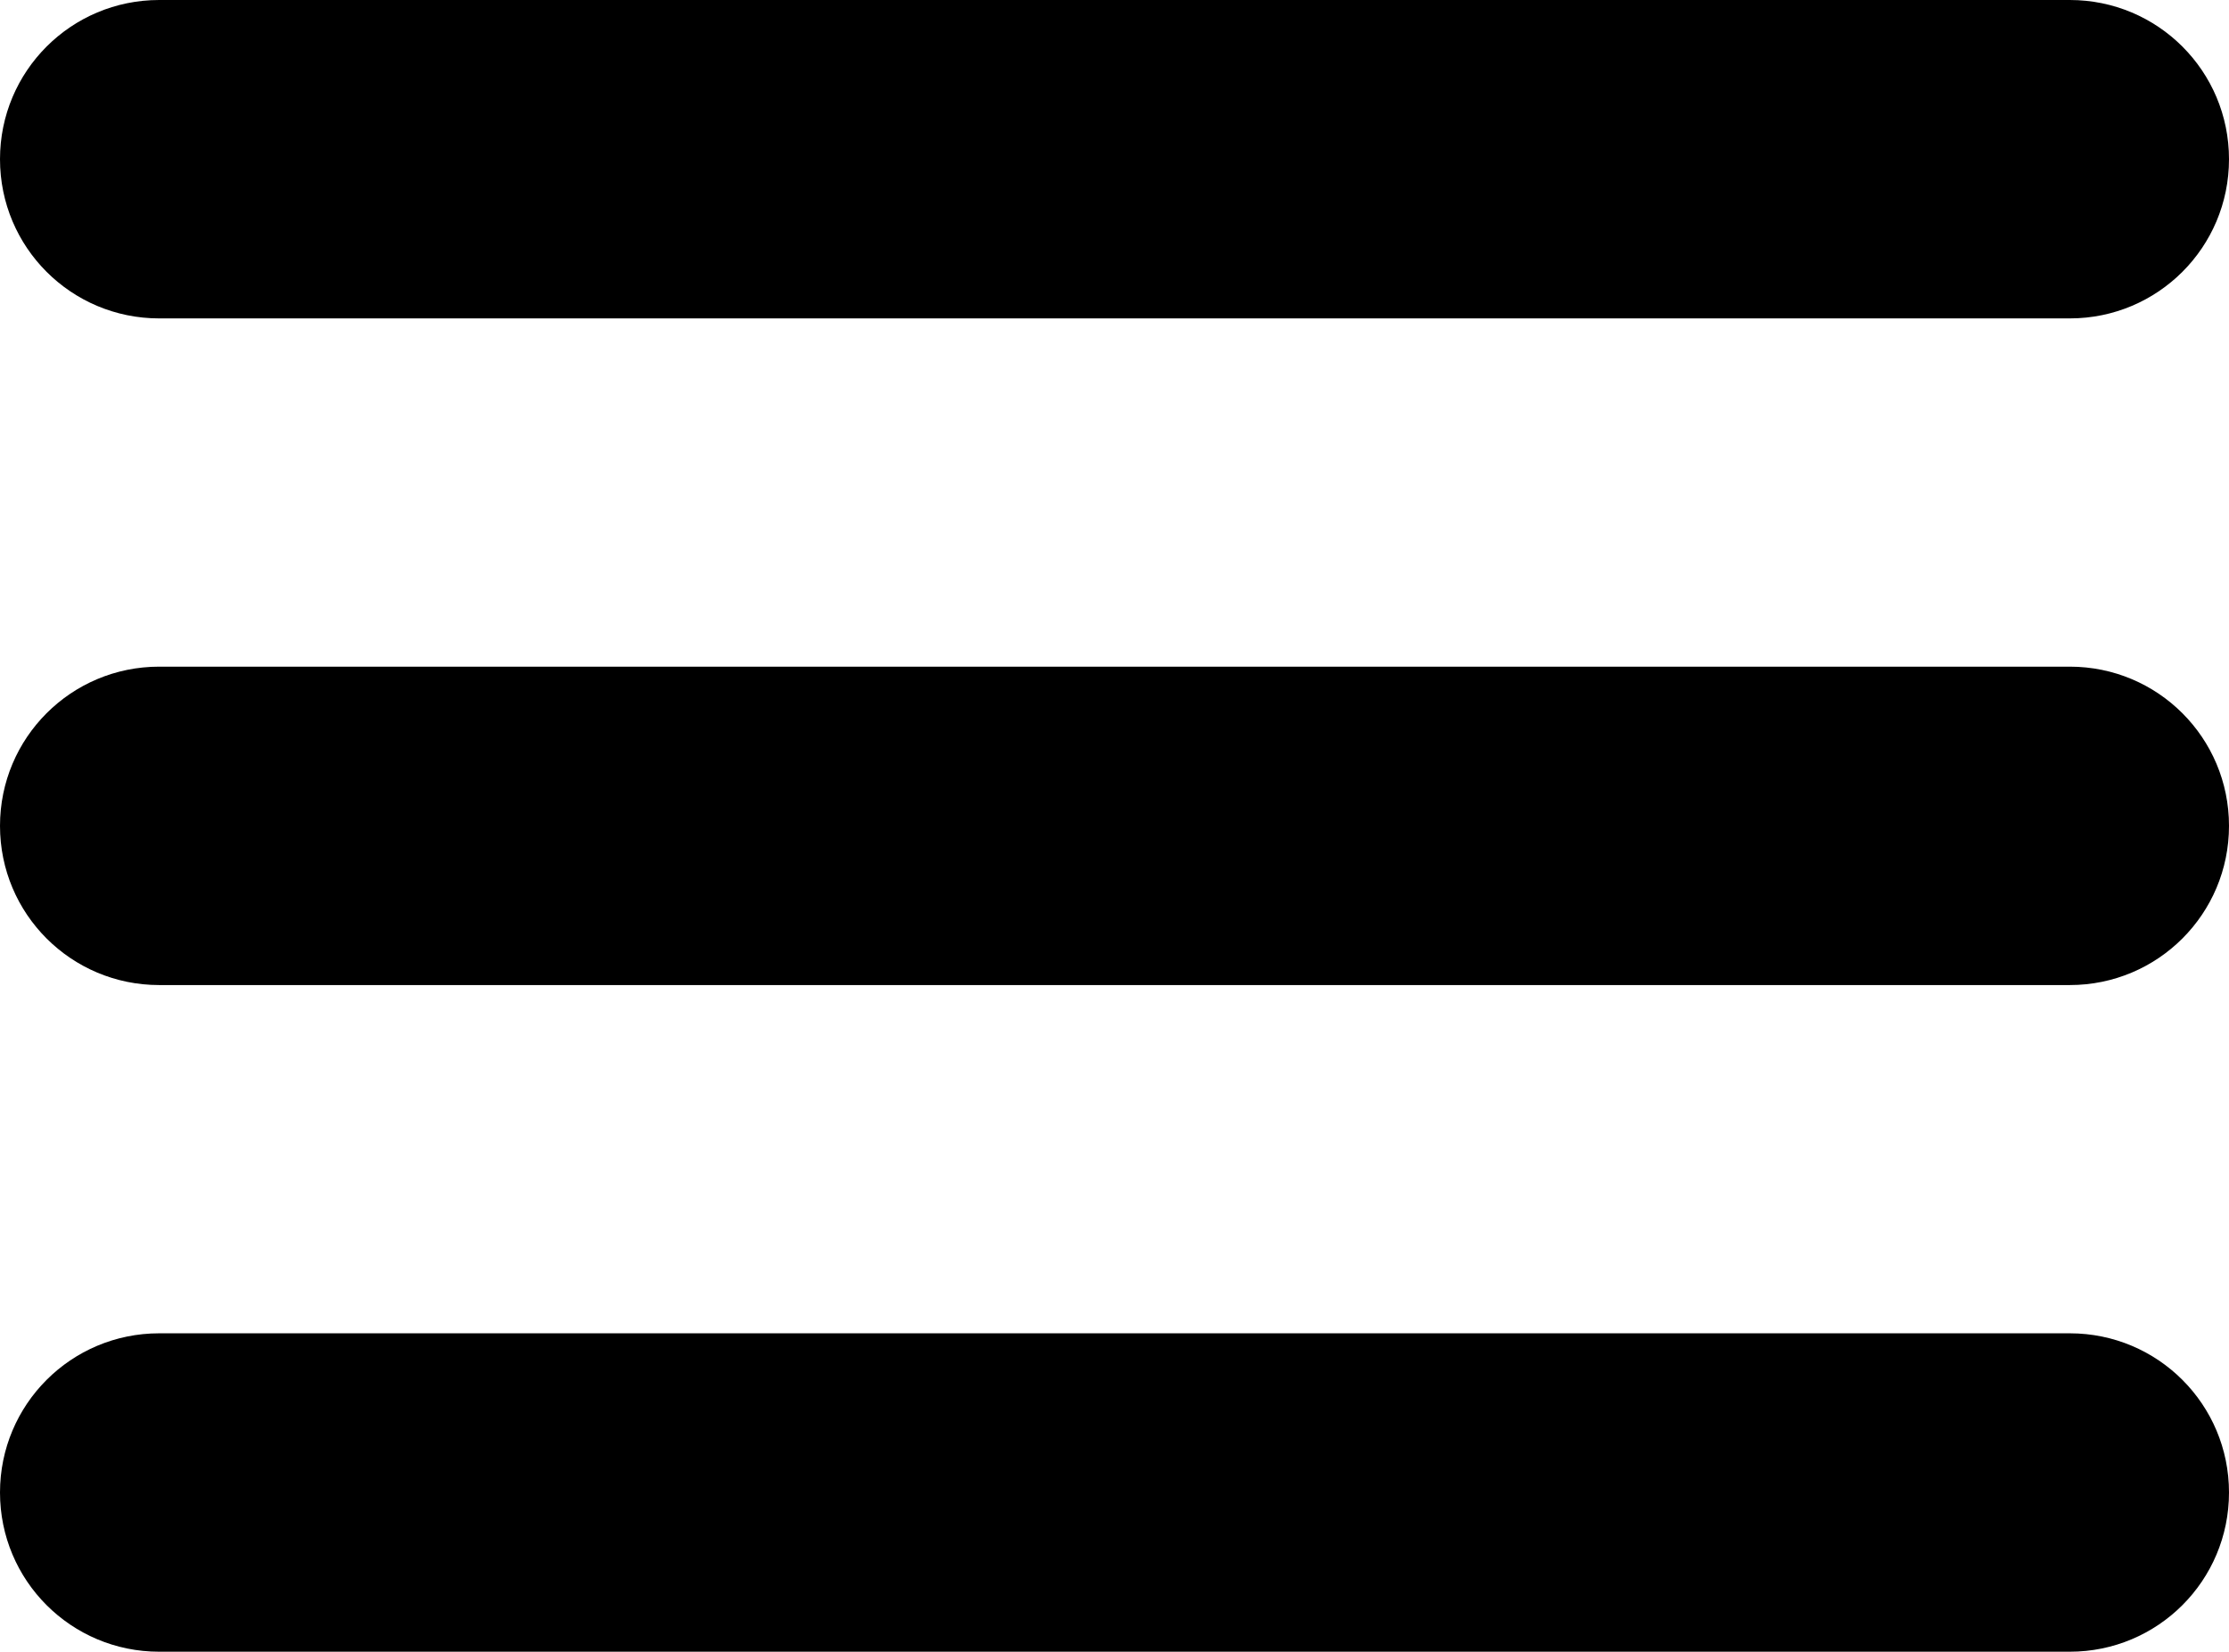
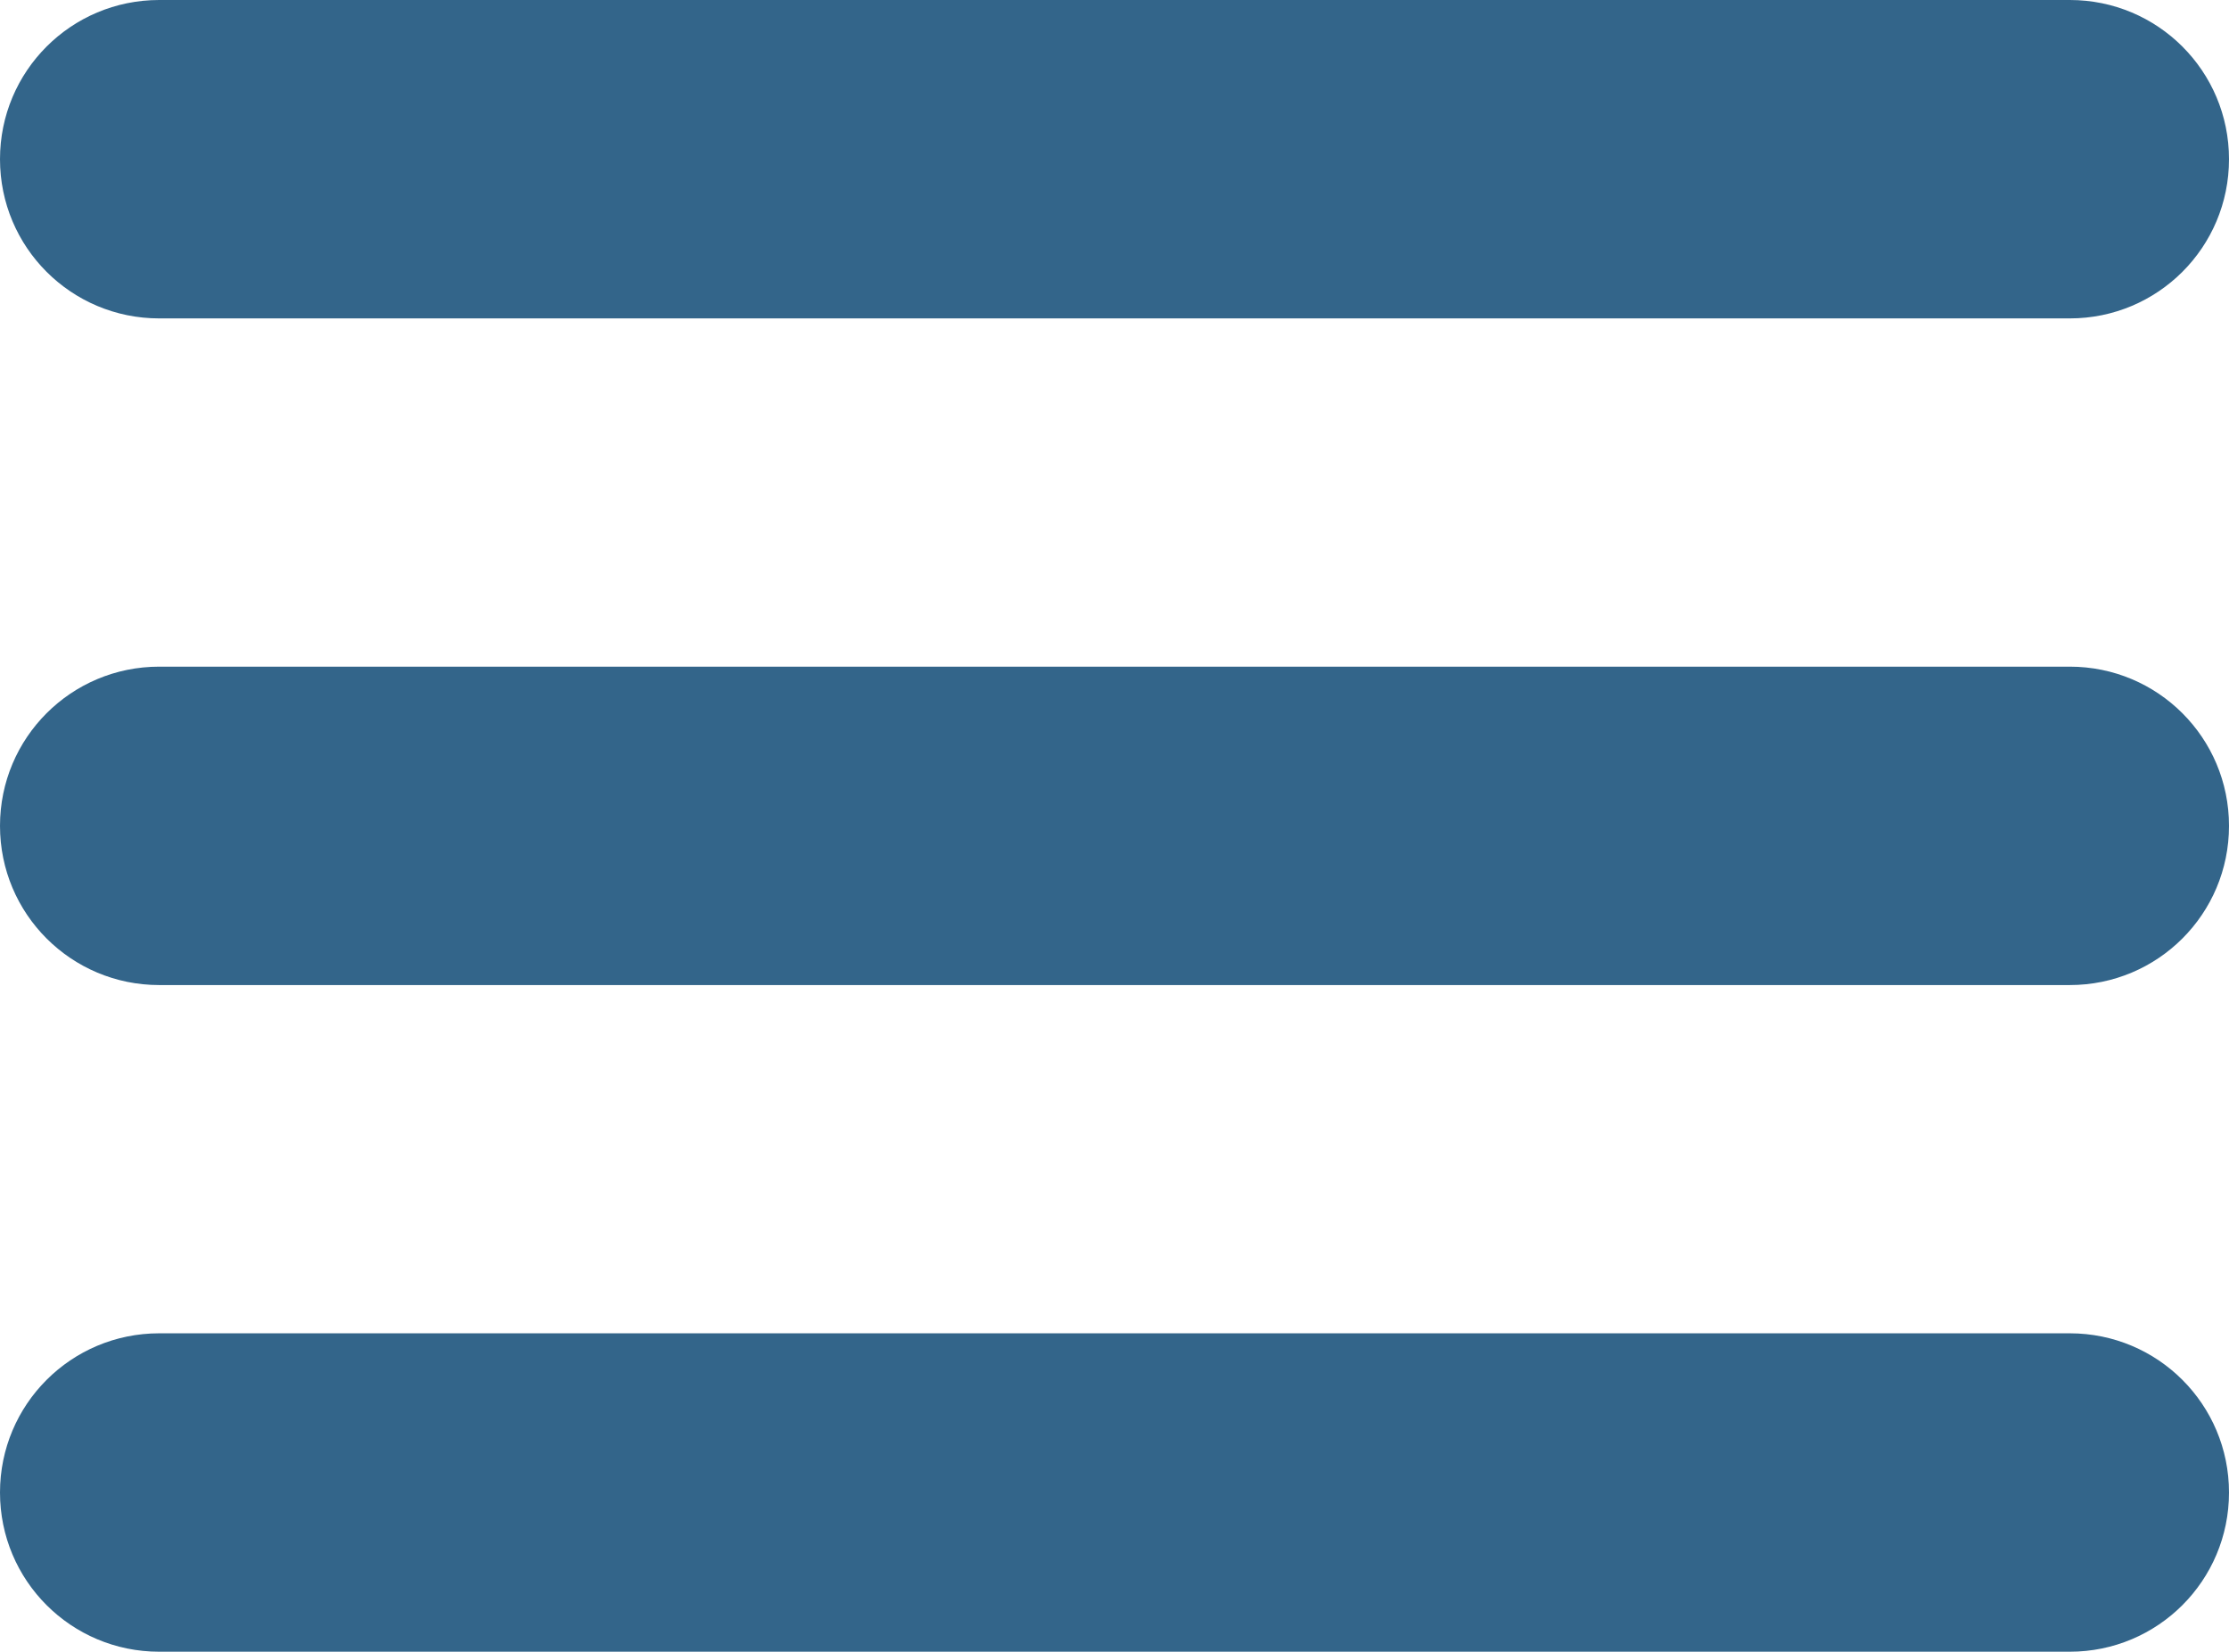
- <svg xmlns="http://www.w3.org/2000/svg" xml:space="preserve" style="enable-background:new 0 0 448 332" viewBox="0 0 448 332">
-   <path d="M0 32C0 14.3 14.3 0 32 0h384c17.7 0 32 14.3 32 32s-14.3 32-32 32H32C14.3 64 0 49.7 0 32zm0 134c0-17.7 14.3-32 32-32h384c17.7 0 32 14.3 32 32s-14.3 32-32 32H32c-17.7 0-32-14.3-32-32zm448 134c0 17.7-14.3 32-32 32H32c-17.7 0-32-14.3-32-32s14.3-32 32-32h384c17.7 0 32 14.3 32 32z" />
+ <svg xmlns="http://www.w3.org/2000/svg" version="1.1" id="Layer_1" x="0px" y="0px" viewBox="0 0 448 332" style="enable-background:new 0 0 448 332;" xml:space="preserve">
+   <style type="text/css">
+ 	.st0{fill:#33658A;}
+ </style>
+   <path class="st0" d="M0,32C0,14.3,14.3,0,32,0h384c17.7,0,32,14.3,32,32s-14.3,32-32,32H32C14.3,64,0,49.7,0,32z M0,166  c0-17.7,14.3-32,32-32h384c17.7,0,32,14.3,32,32s-14.3,32-32,32H32C14.3,198,0,183.7,0,166z M448,300c0,17.7-14.3,32-32,32H32  c-17.7,0-32-14.3-32-32s14.3-32,32-32h384C433.7,268,448,282.3,448,300z" />
</svg>
